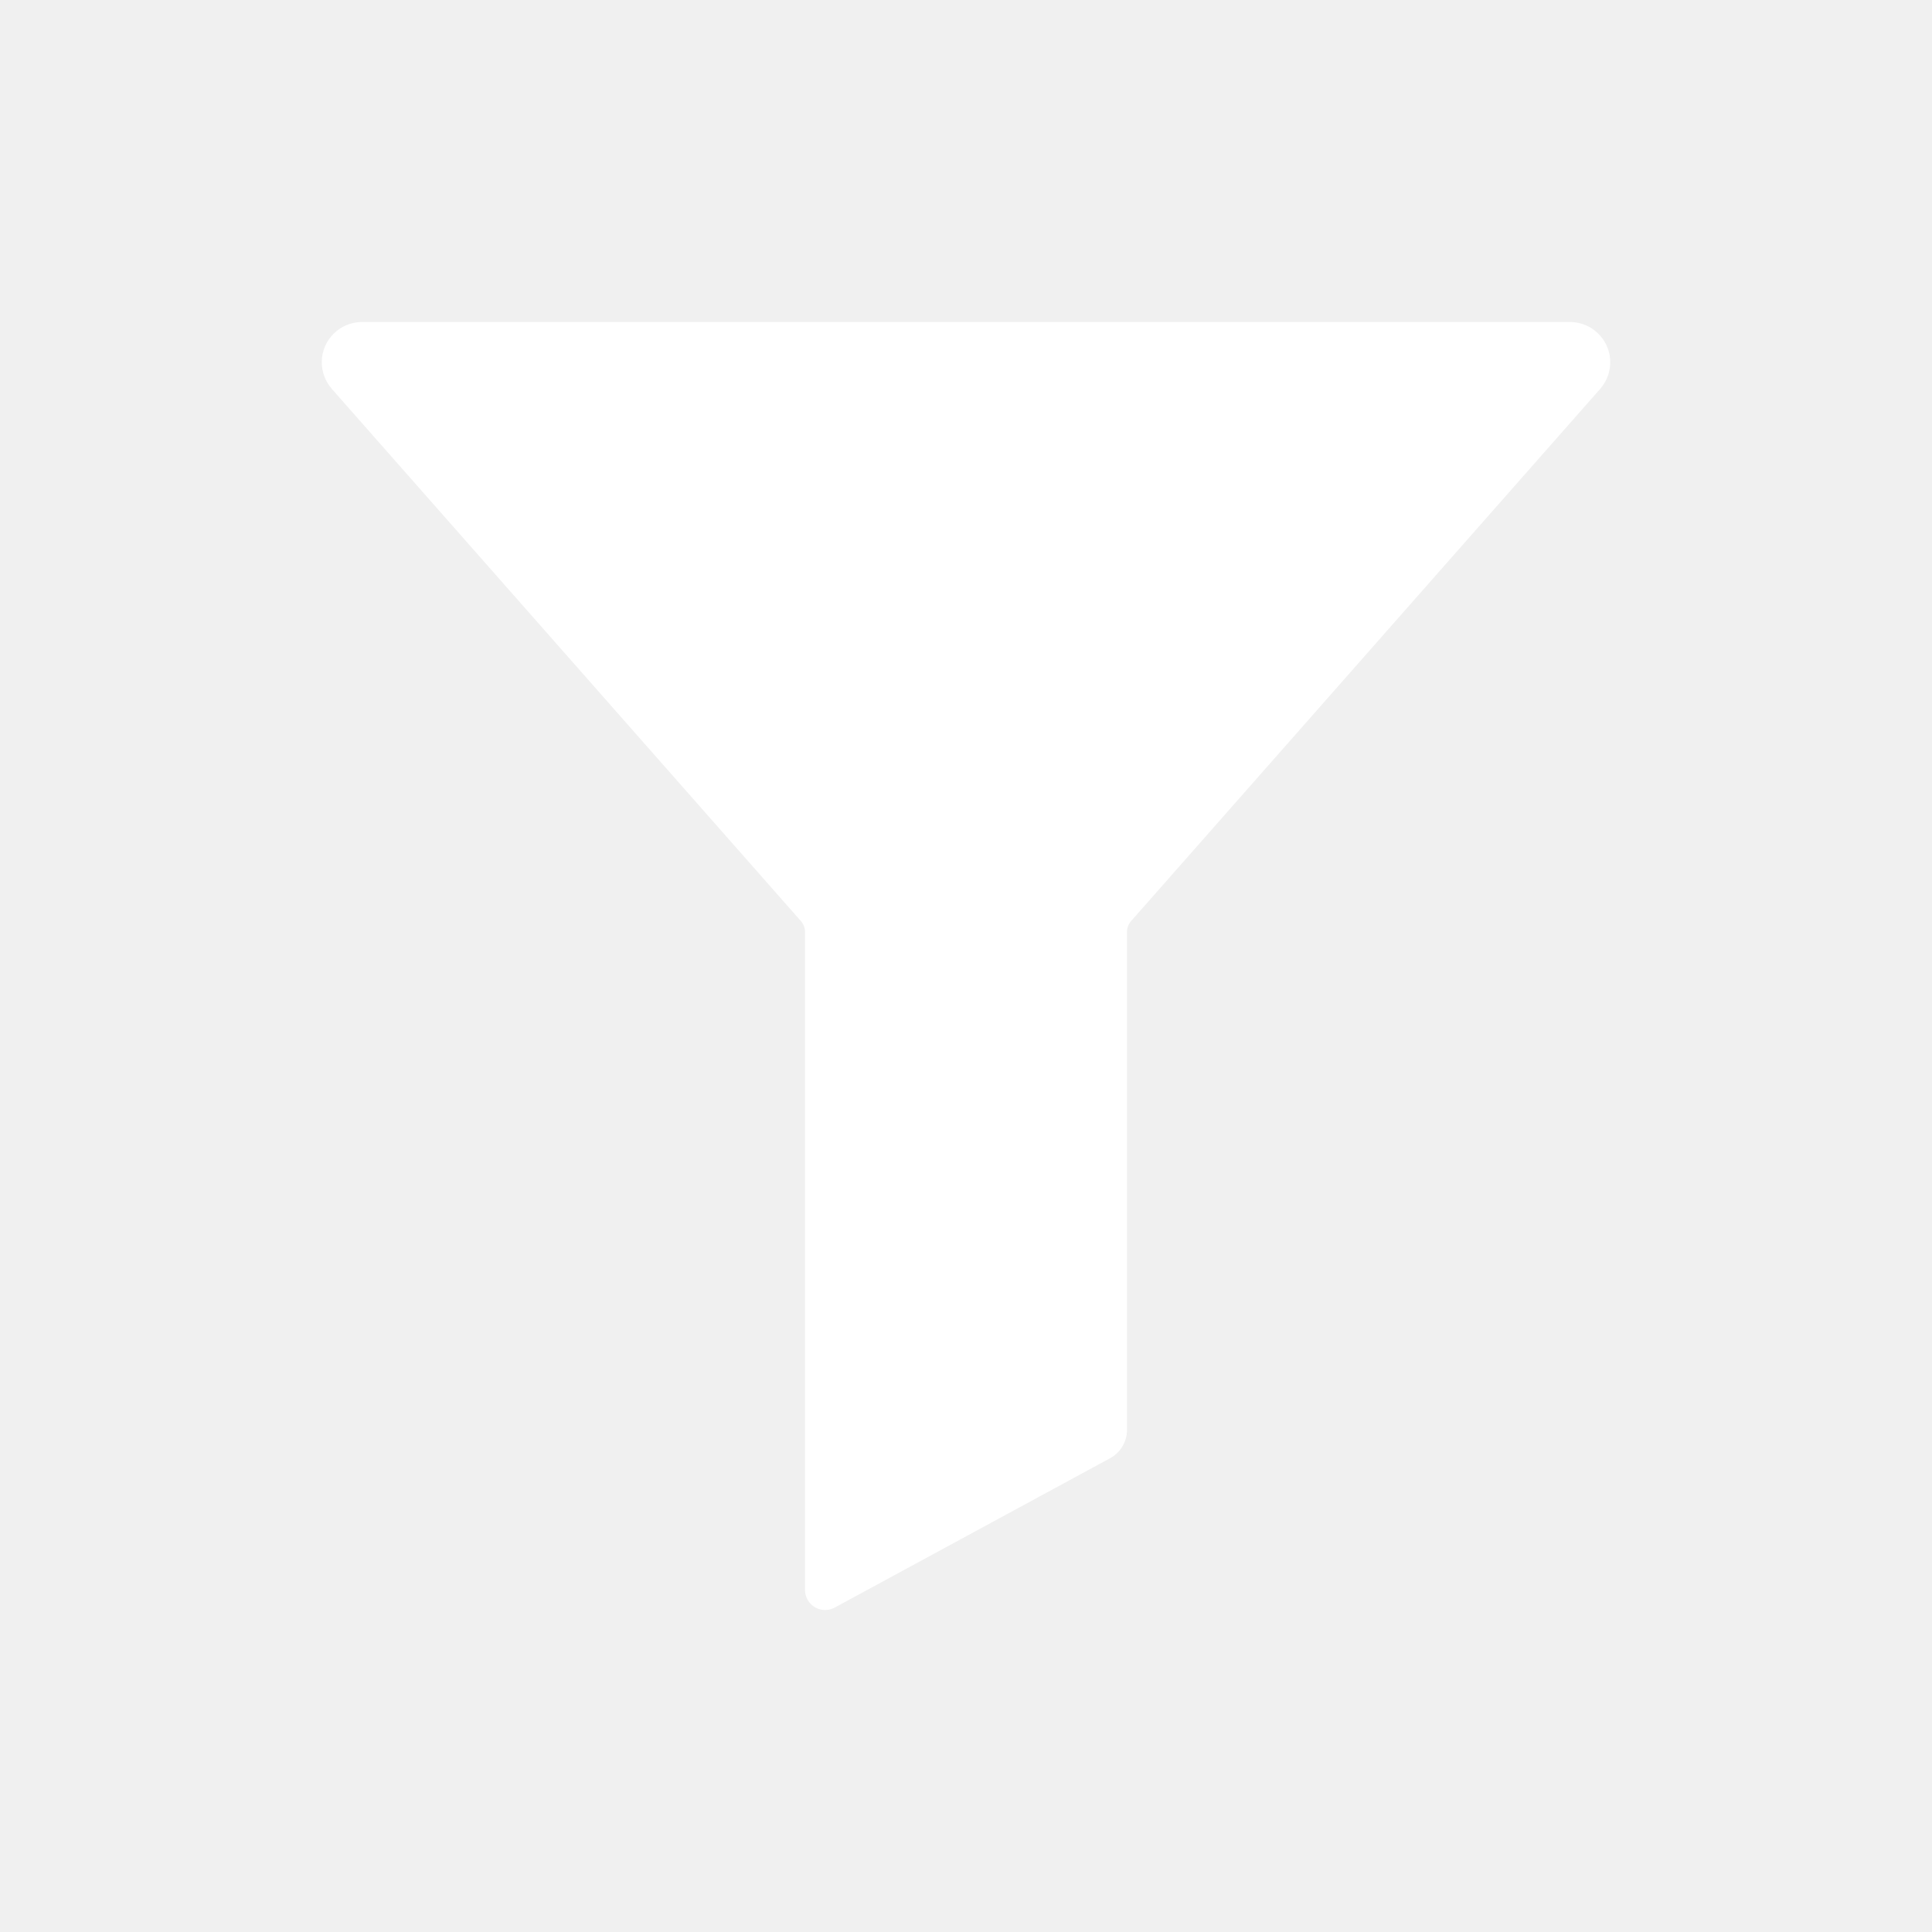
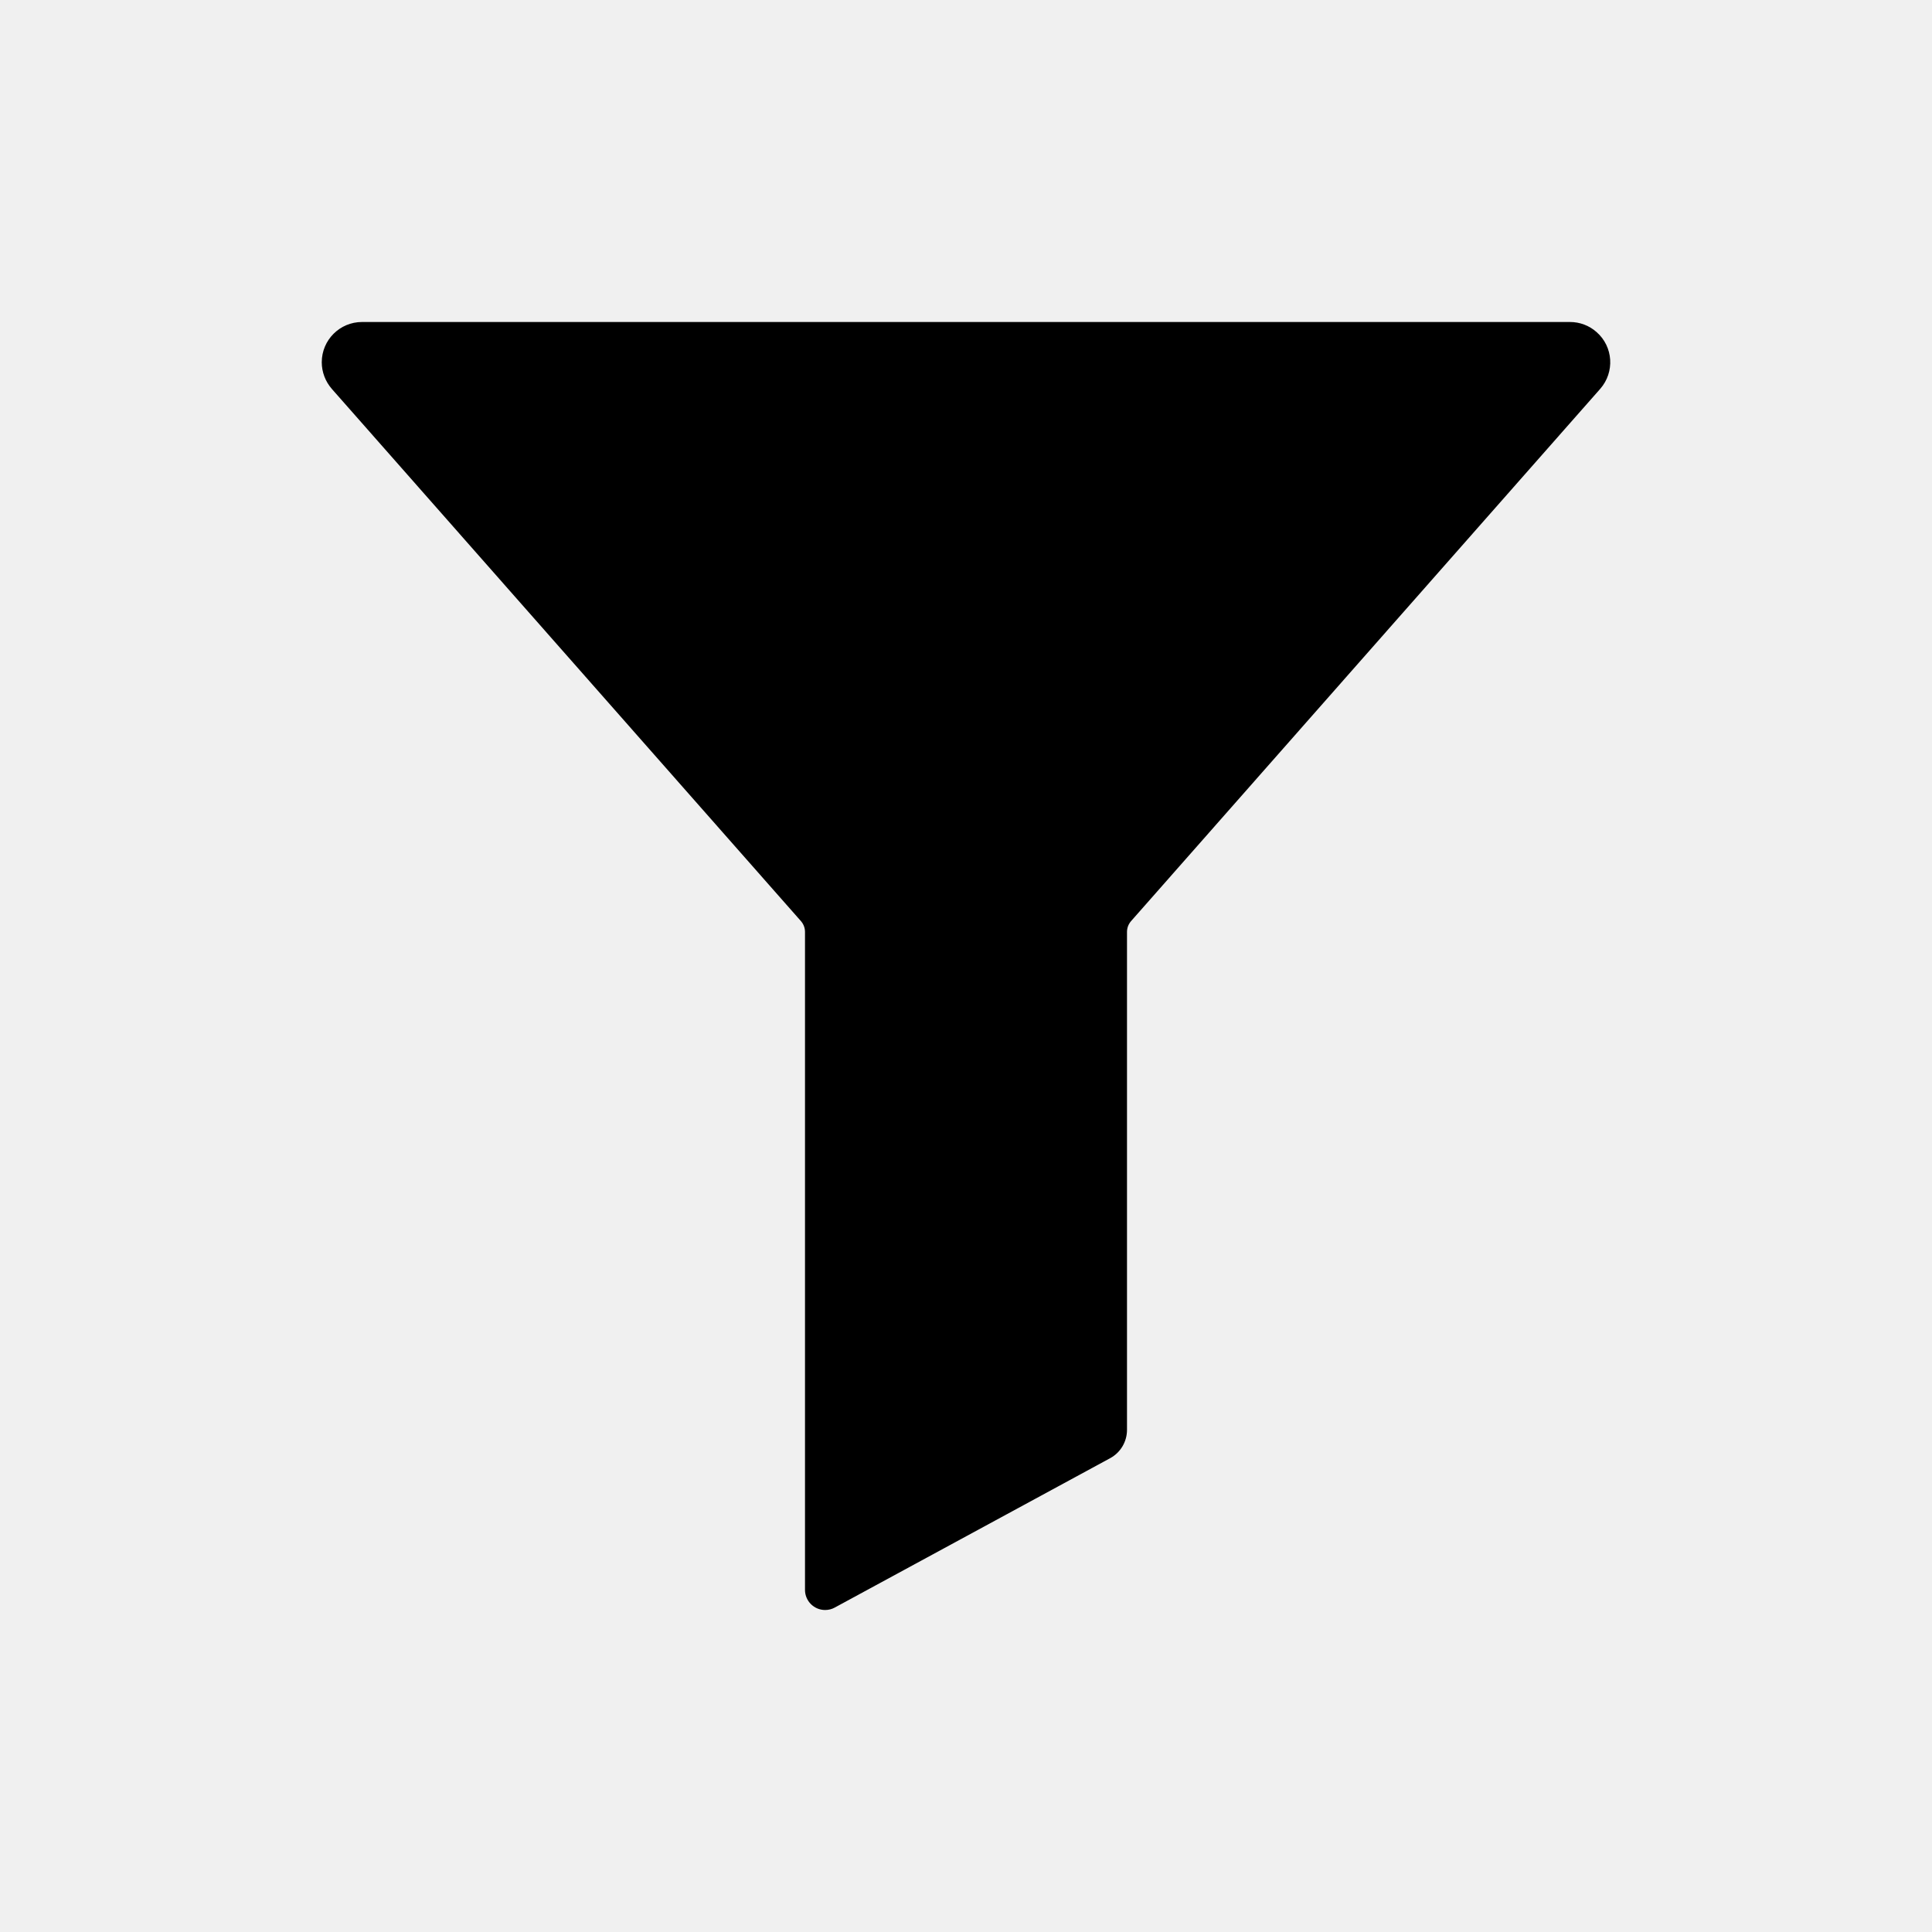
- <svg xmlns="http://www.w3.org/2000/svg" xmlns:xlink="http://www.w3.org/1999/xlink" width="24px" height="24px" viewBox="0 0 24 24" version="1.1">
-   <defs>
-     <path d="M19.503,4 L4.497,4 C4.221,4 3.997,4.224 3.997,4.5 C3.997,4.622 4.042,4.739 4.122,4.831 L9.95,11.443 C9.982,11.48 10,11.527 10,11.576 L10,19.75 C10,19.888 10.112,20 10.25,20 C10.292,20 10.333,19.99 10.369,19.97 L13.791,18.114 C13.92,18.044 14,17.909 14,17.762 L14,11.576 C14,11.527 14.018,11.48 14.05,11.443 L19.878,4.831 C20.061,4.623 20.041,4.307 19.833,4.125 C19.742,4.044 19.625,4 19.503,4 Z" id="path-1" />
-   </defs>
-   <g id="Artboard" stroke="none" stroke-width="1" fill="none" fill-rule="evenodd" transform="translate(-644, -317)">
-     <g id="sort_24" transform="translate(644, 317)">
-       <polygon id="Mask" points="0 0 24 0 24 24 0 24" />
-       <mask id="mask-2" fill="white">
-         <use xlink:href="#path-1" />
-       </mask>
-       <use id="Mask" fill="#FFFFFF" xlink:href="#path-1" />
+ <svg xmlns="http://www.w3.org/2000/svg" width="24px" height="24px" viewBox="0 0 24 24" version="1.1">
+   <defs />
+   <g id="Page-2" stroke="none" stroke-width="1" fill="none" fill-rule="evenodd">
+     <g id="sort_24">
+       <polygon id="Shape" points="0 0 24 0 24 24 0 24" />
+       <path d="M19.503,4 L4.497,4 C4.221,4 3.997,4.224 3.997,4.5 C3.997,4.622 4.042,4.739 4.122,4.831 L9.95,11.443 C9.982,11.48 10,11.527 10,11.576 L10,19.75 C10,19.888 10.112,20 10.25,20 C10.292,20 10.333,19.99 10.369,19.97 L13.791,18.114 C13.92,18.044 14,17.909 14,17.762 L14,11.576 C14,11.527 14.018,11.48 14.05,11.443 L19.878,4.831 C20.061,4.623 20.041,4.307 19.833,4.125 C19.742,4.044 19.625,4 19.503,4 Z" id="Mask" fill="currentColor" />
    </g>
  </g>
</svg>
